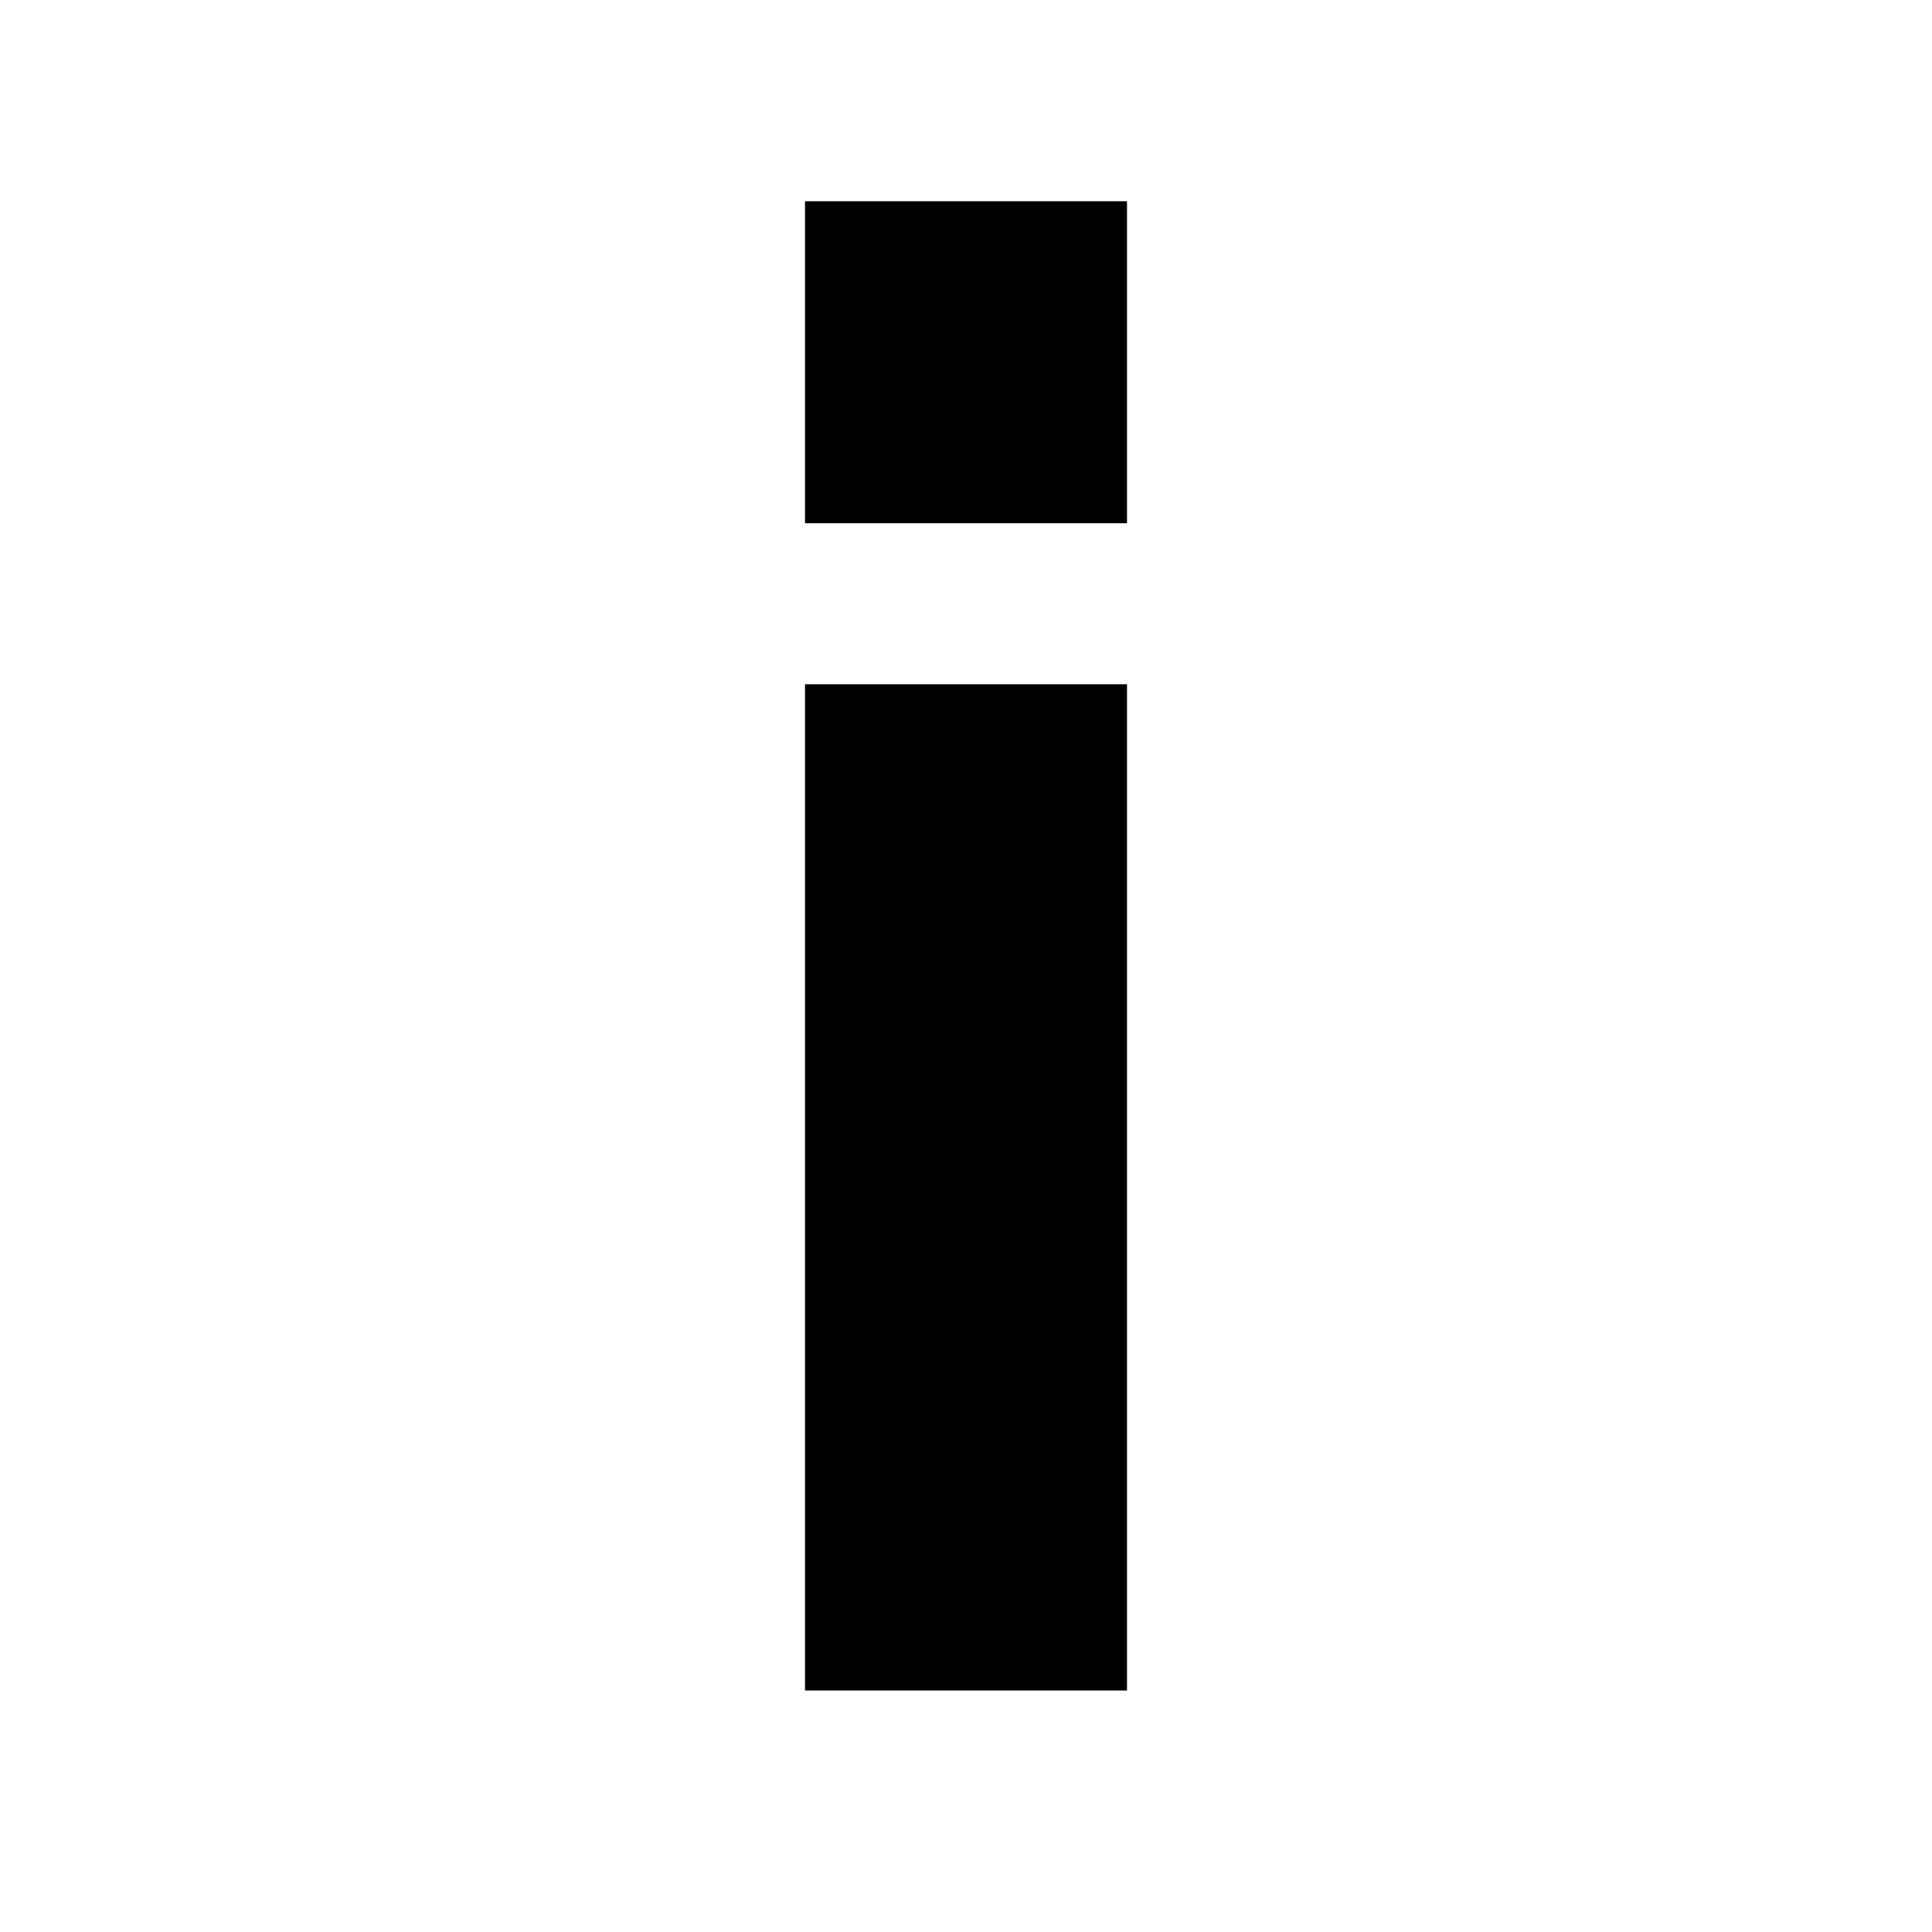
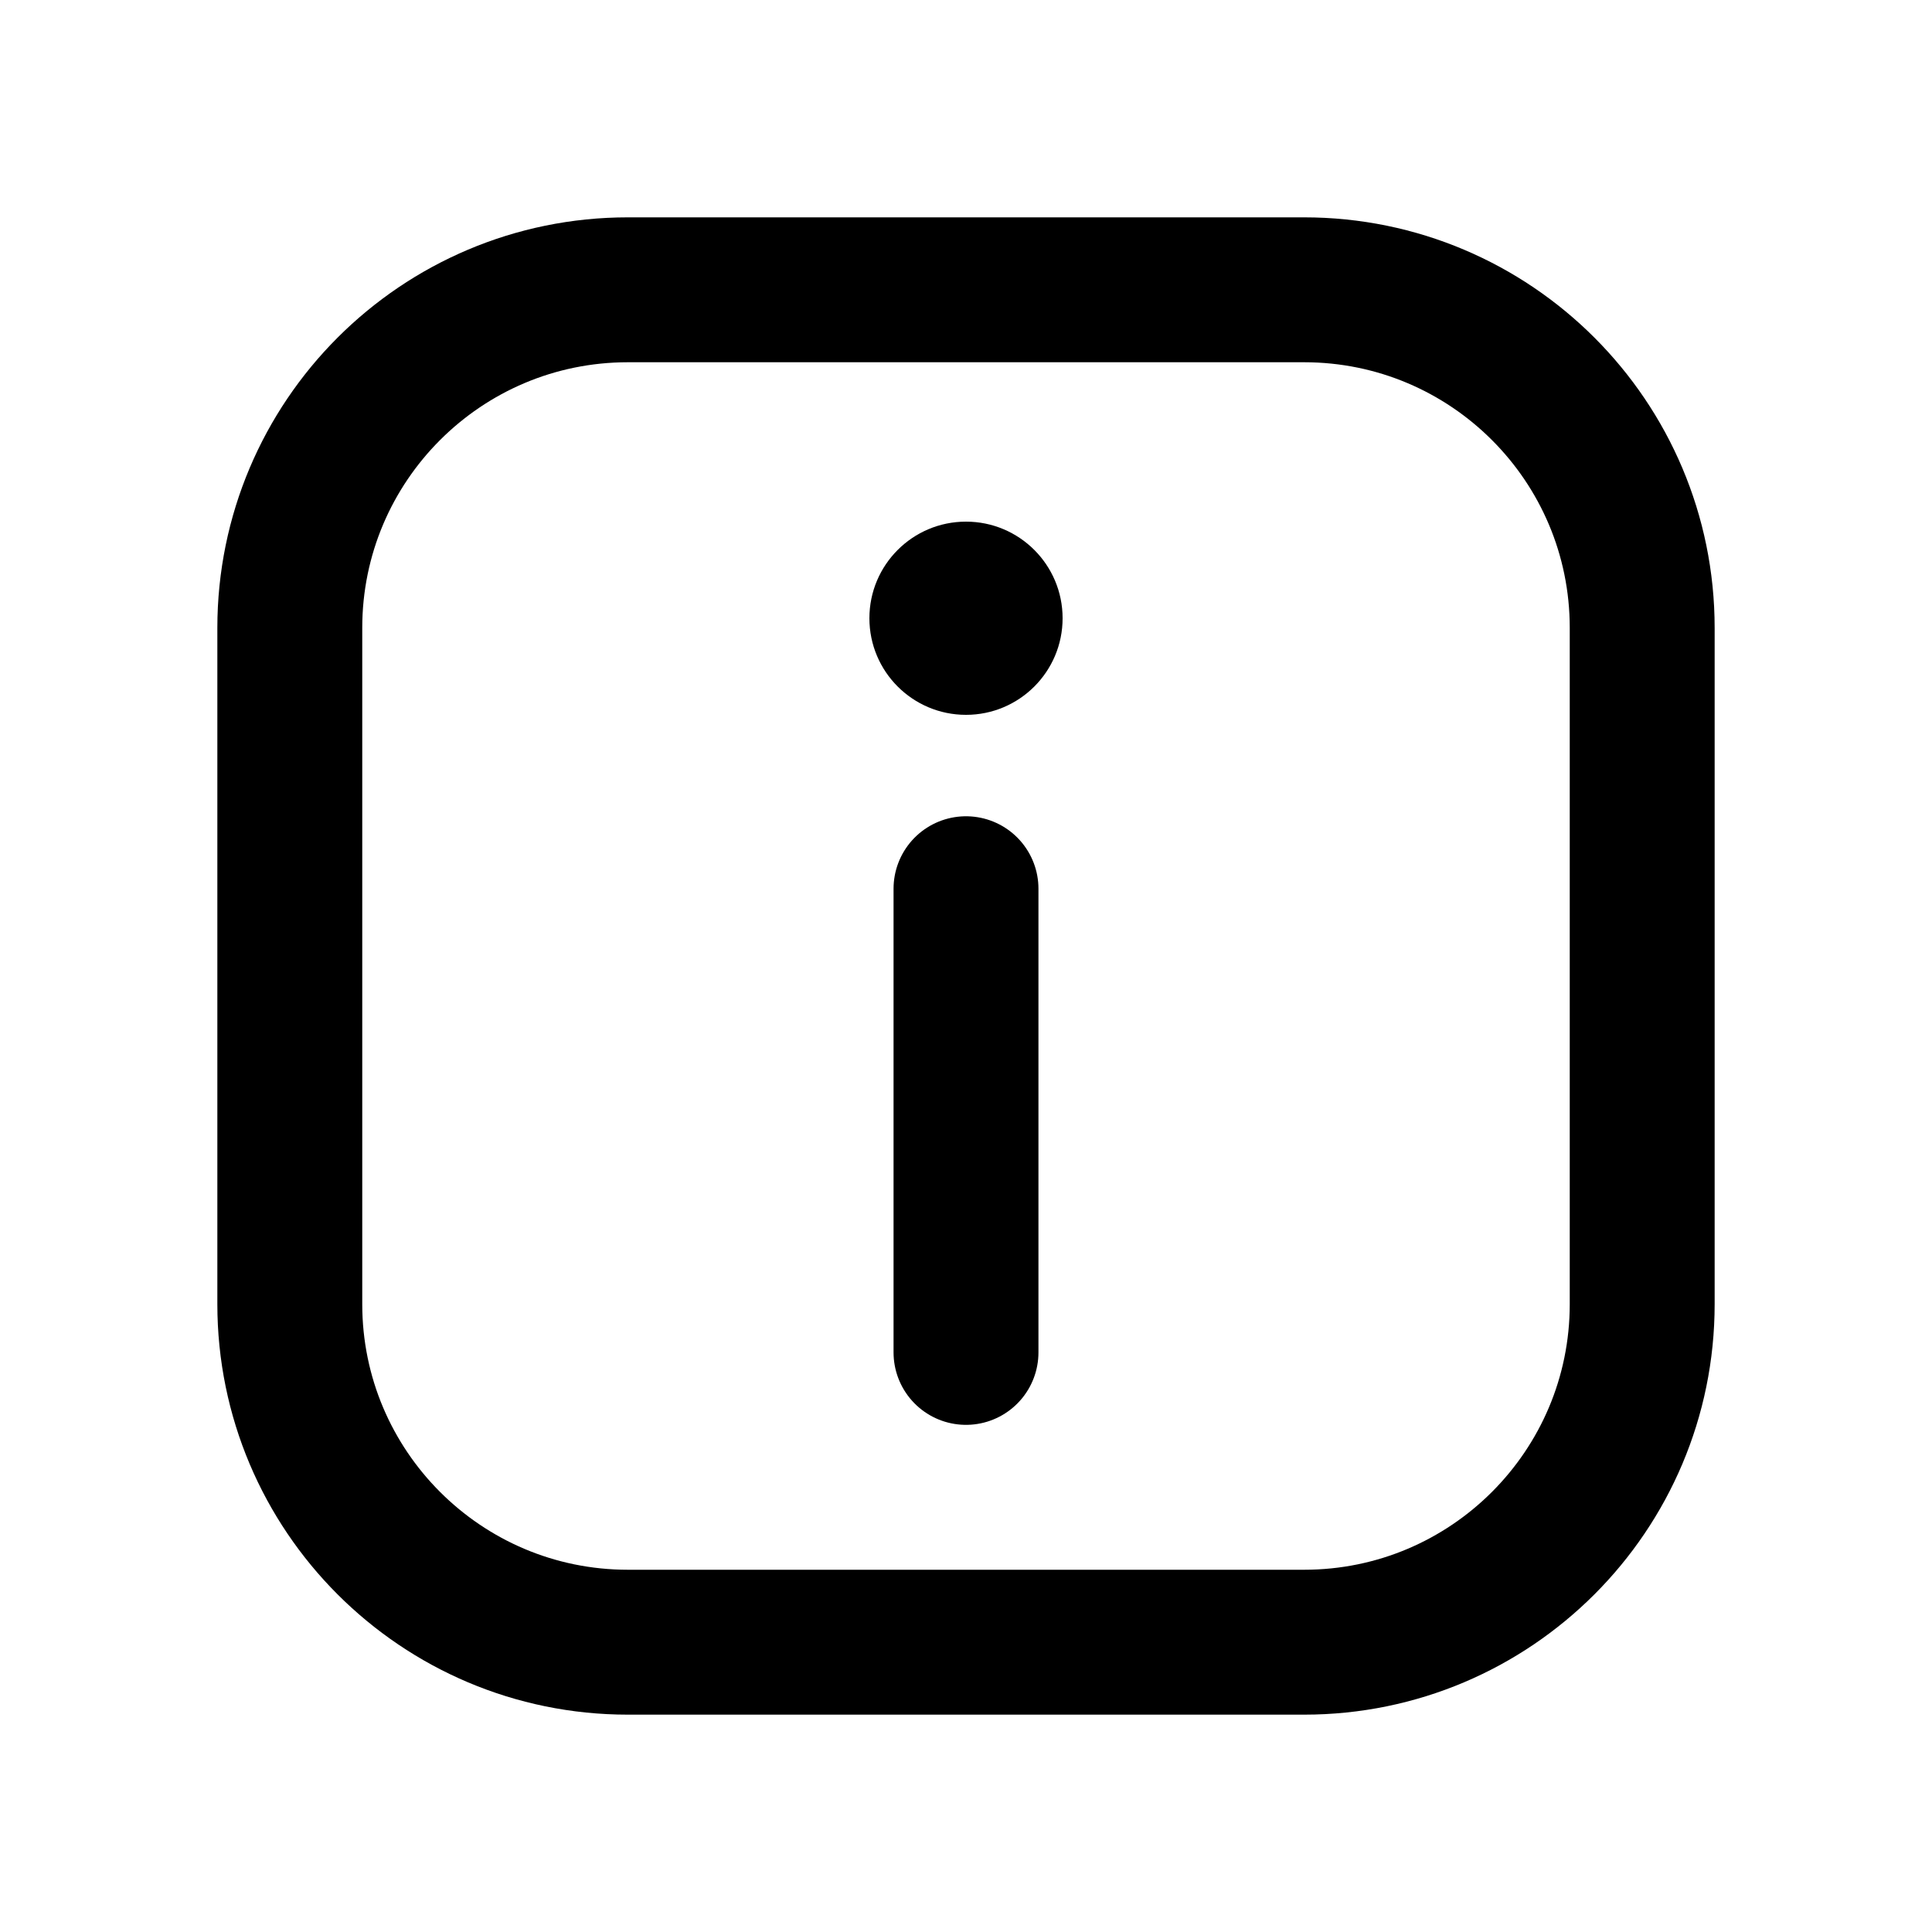
- <svg xmlns="http://www.w3.org/2000/svg" width="48" height="48" viewBox="0 0 48 48" fill="none">
-   <rect x="20" y="5" width="8" height="8" fill="currentColor" />
-   <rect x="20" y="17" width="8" height="25" fill="currentColor" />
+ <svg xmlns="http://www.w3.org/2000/svg" viewBox="0 0 20 20" width="20" height="20" fill="none" stroke="currentColor" stroke-width="1.5" stroke-linecap="round" stroke-linejoin="round">
+   <rect x="3" y="3" width="14" height="14" rx="3.5" />
+   <path d="M10 9.2v4.8" />
+   <circle cx="10" cy="6.4" r="1" fill="currentColor" stroke="none" />
</svg>
